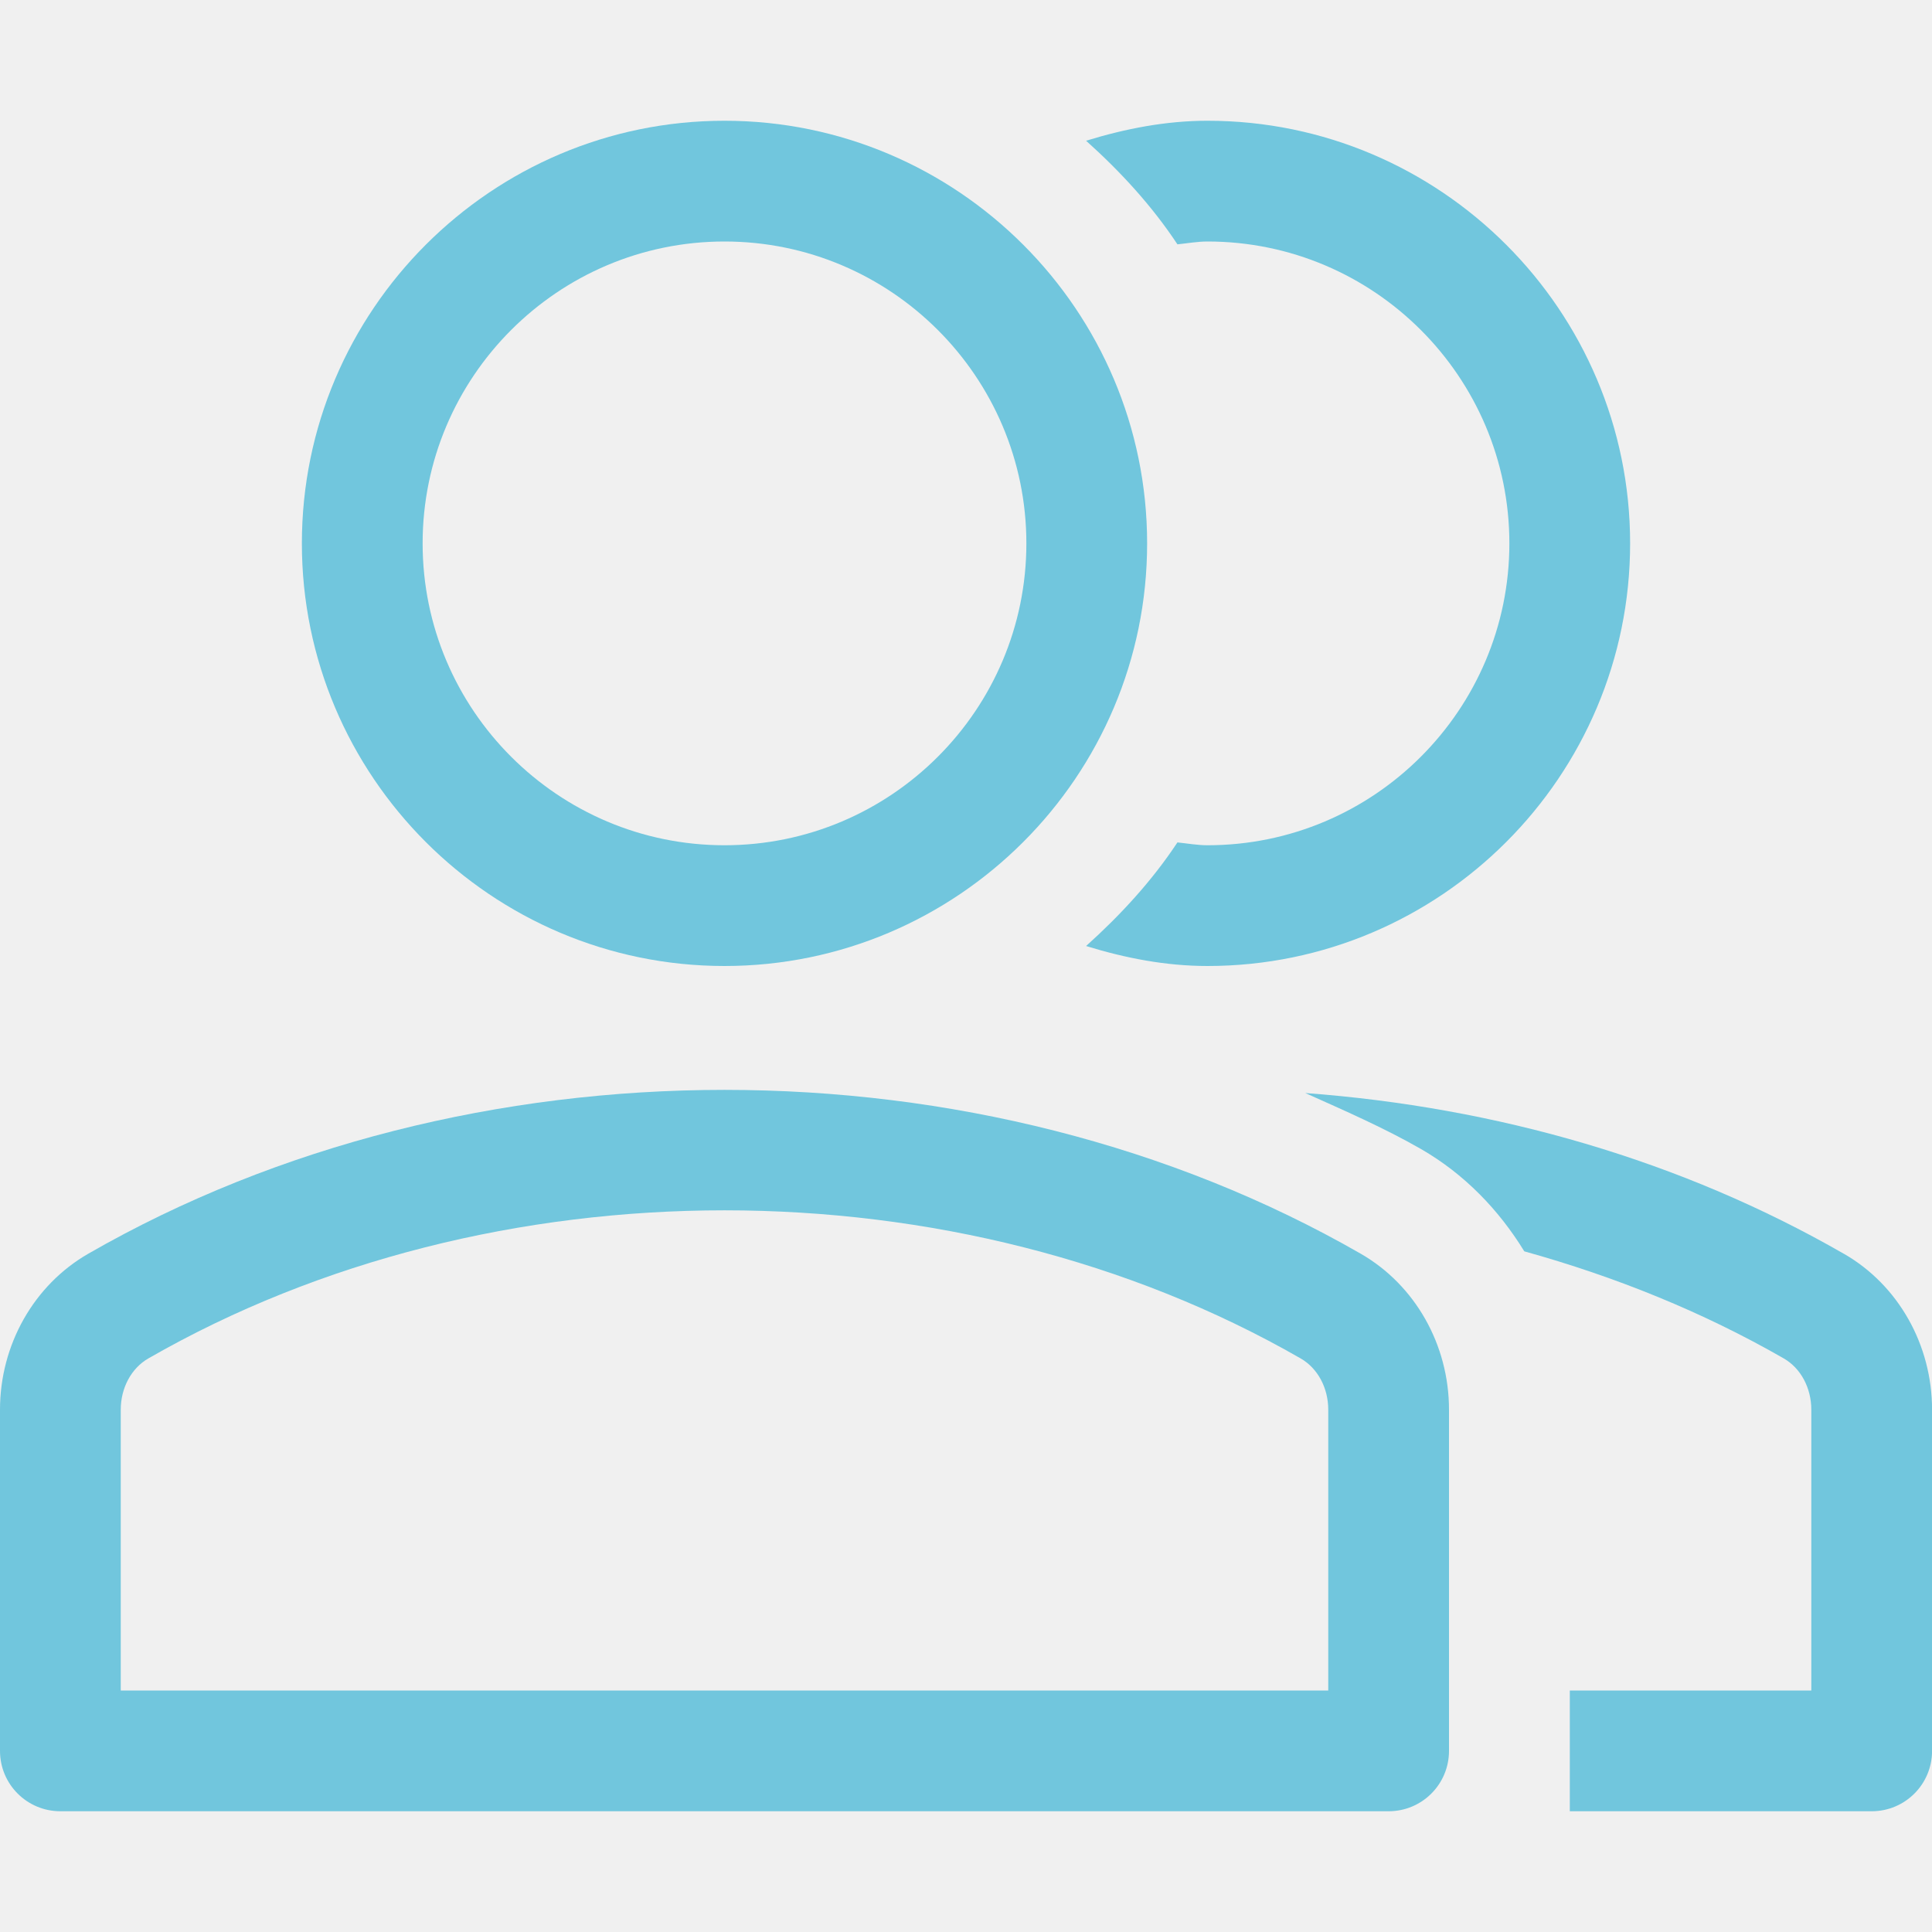
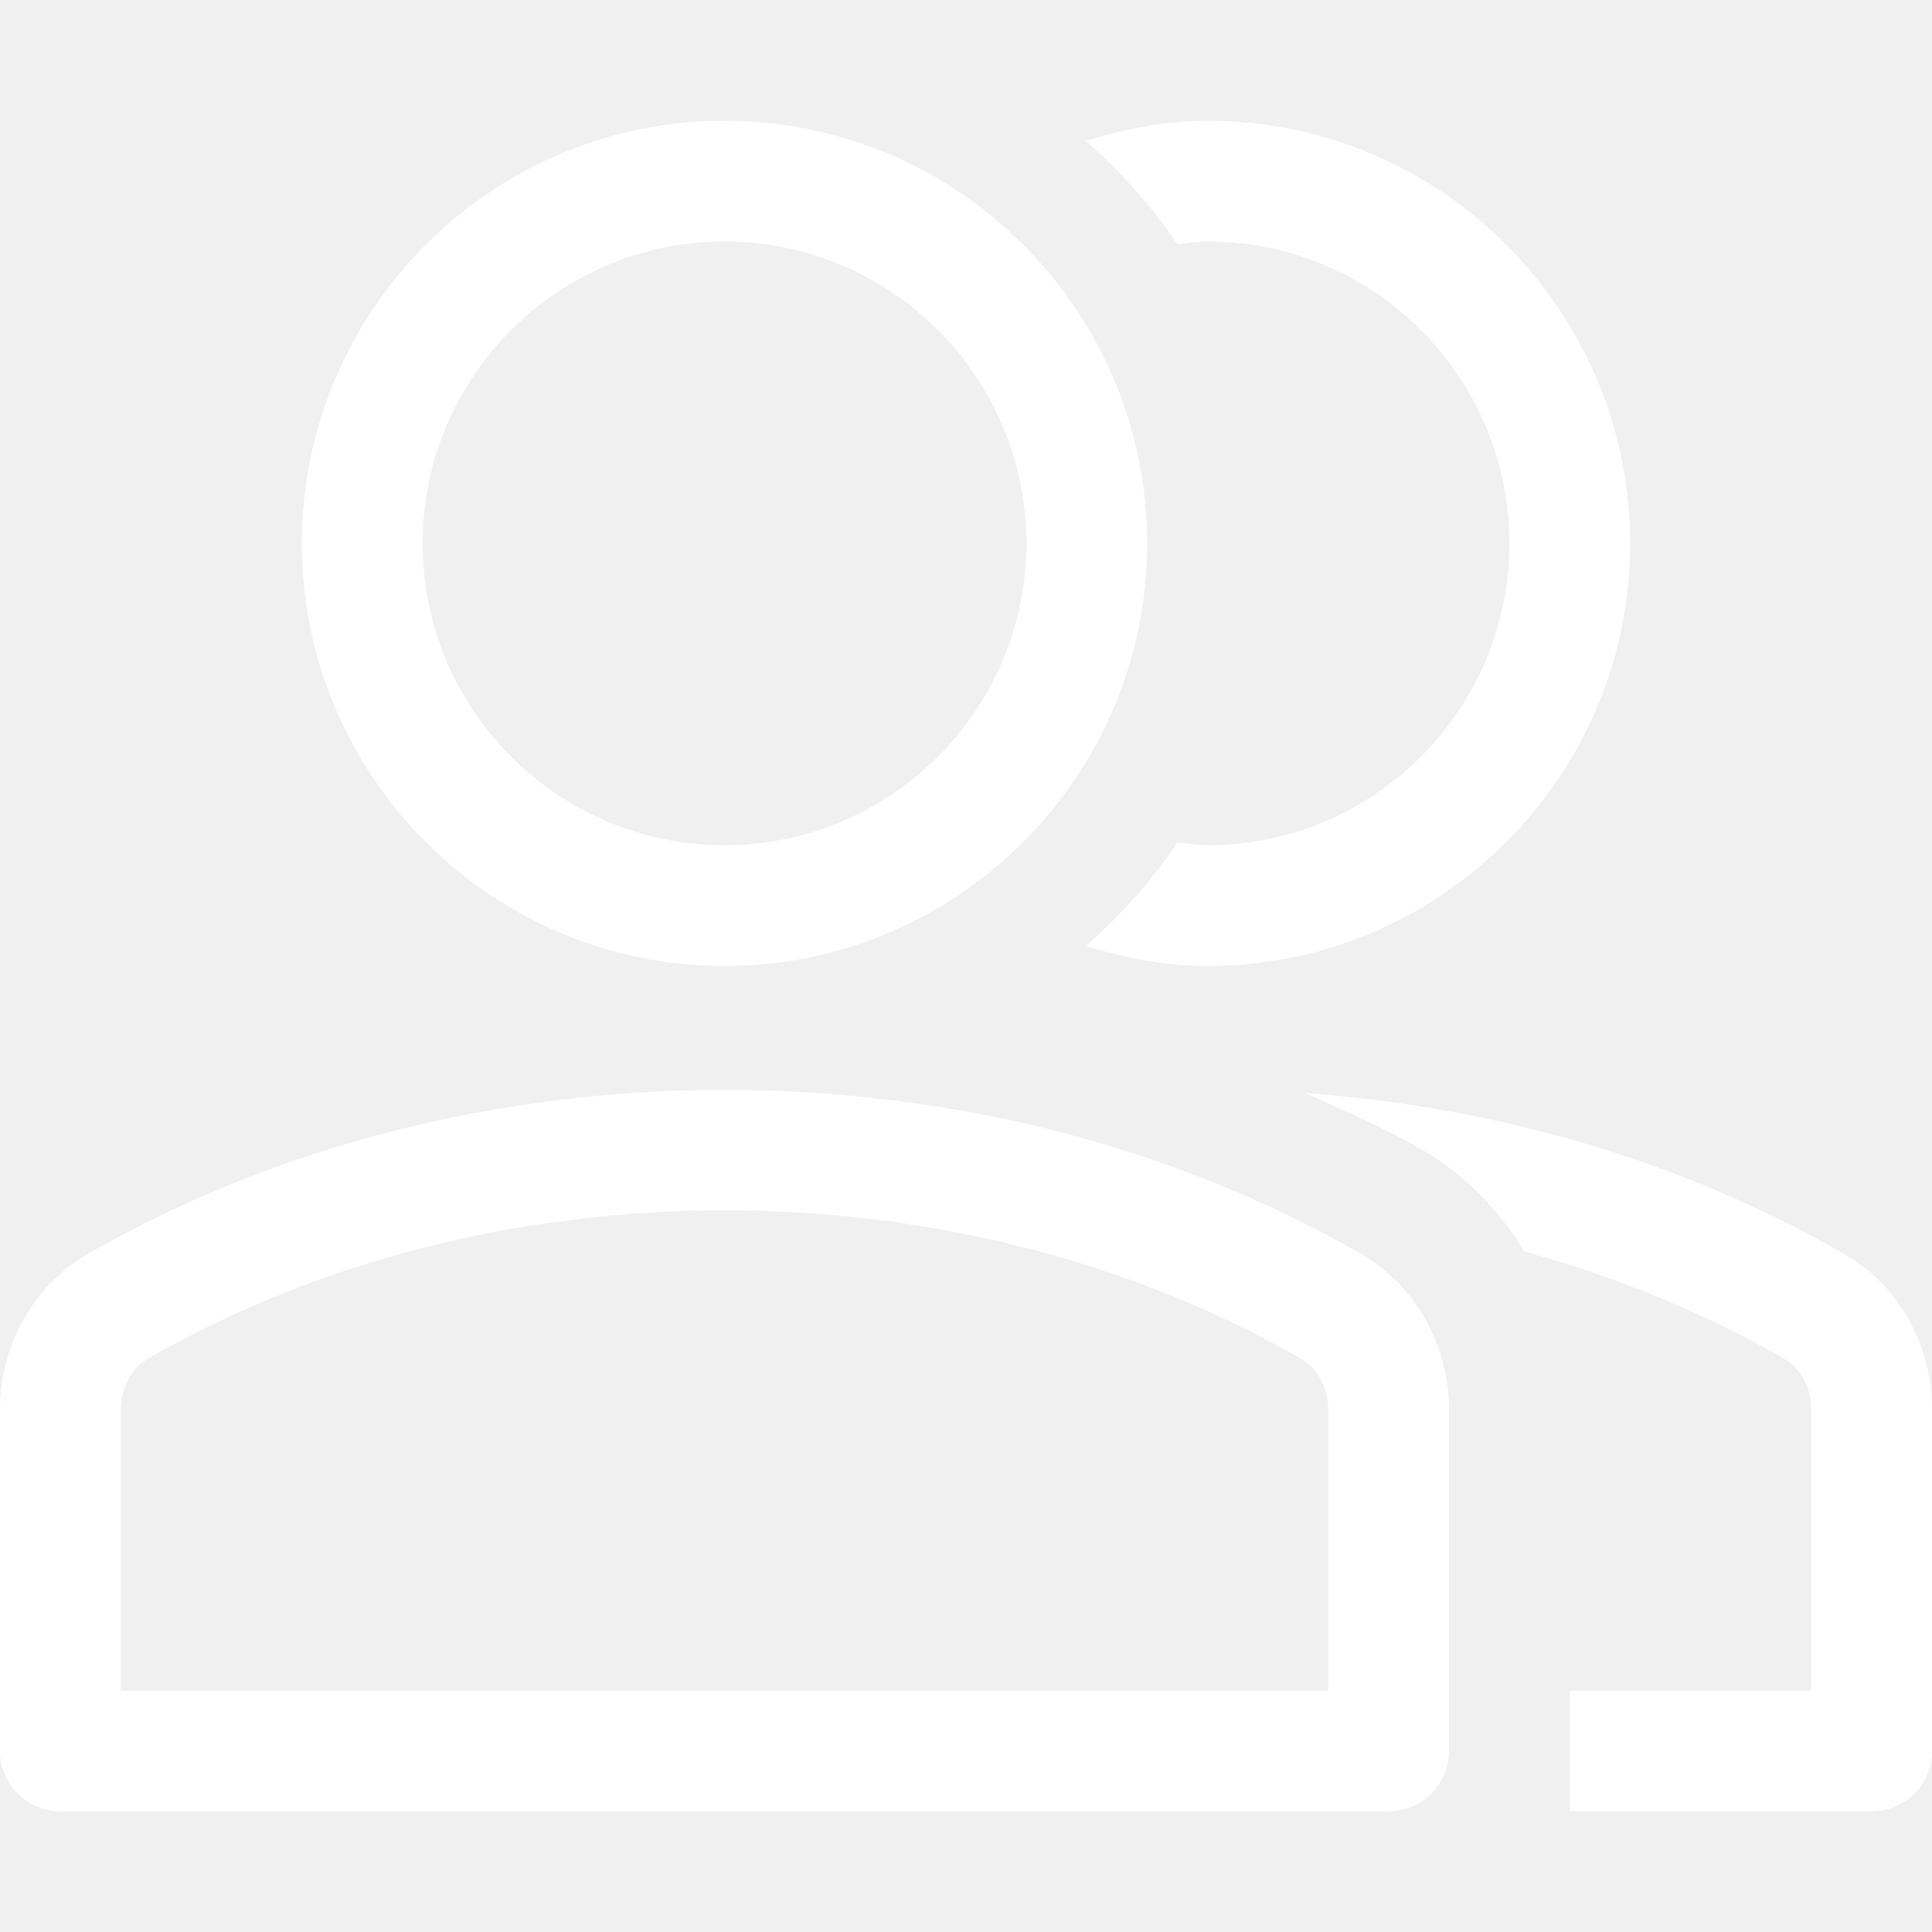
- <svg xmlns="http://www.w3.org/2000/svg" version="1.1" width="32" height="32" viewBox="0 0 32 32" fill="#71c6dd">
+ <svg xmlns="http://www.w3.org/2000/svg" version="1.1" width="32" height="32" viewBox="0 0 32 32" fill="white">
  <path d="M30.539 20.766c-2.69-1.547-5.75-2.427-8.92-2.662 0.649 0.291 1.303 0.575 1.918 0.928 0.715 0.412 1.288 1.005 1.71 1.694 1.507 0.419 2.956 1.003 4.298 1.774 0.281 0.162 0.456 0.487 0.456 0.85v4.65h-4v2h5c0.553 0 1-0.447 1-1v-5.65c0-1.077-0.56-2.067-1.461-2.584z" />
  <path d="M22.539 20.766c-6.295-3.619-14.783-3.619-21.078 0-0.901 0.519-1.461 1.508-1.461 2.584v5.65c0 0.553 0.447 1 1 1h22c0.553 0 1-0.447 1-1v-5.651c0-1.075-0.56-2.064-1.461-2.583zM22 28h-20v-4.65c0-0.362 0.175-0.688 0.457-0.85 5.691-3.271 13.394-3.271 19.086 0 0.282 0.162 0.457 0.487 0.457 0.849v4.651z" />
  <path d="M19.502 4.047c0.166-0.017 0.33-0.047 0.498-0.047 2.757 0 5 2.243 5 5s-2.243 5-5 5c-0.168 0-0.332-0.030-0.498-0.047-0.424 0.641-0.944 1.204-1.513 1.716 0.651 0.201 1.323 0.331 2.011 0.331 3.859 0 7-3.141 7-7s-3.141-7-7-7c-0.688 0-1.36 0.131-2.011 0.331 0.57 0.512 1.089 1.075 1.513 1.716z" />
  <path d="M12 16c3.859 0 7-3.141 7-7s-3.141-7-7-7c-3.859 0-7 3.141-7 7s3.141 7 7 7zM12 4c2.757 0 5 2.243 5 5s-2.243 5-5 5-5-2.243-5-5c0-2.757 2.243-5 5-5z" />
</svg>
